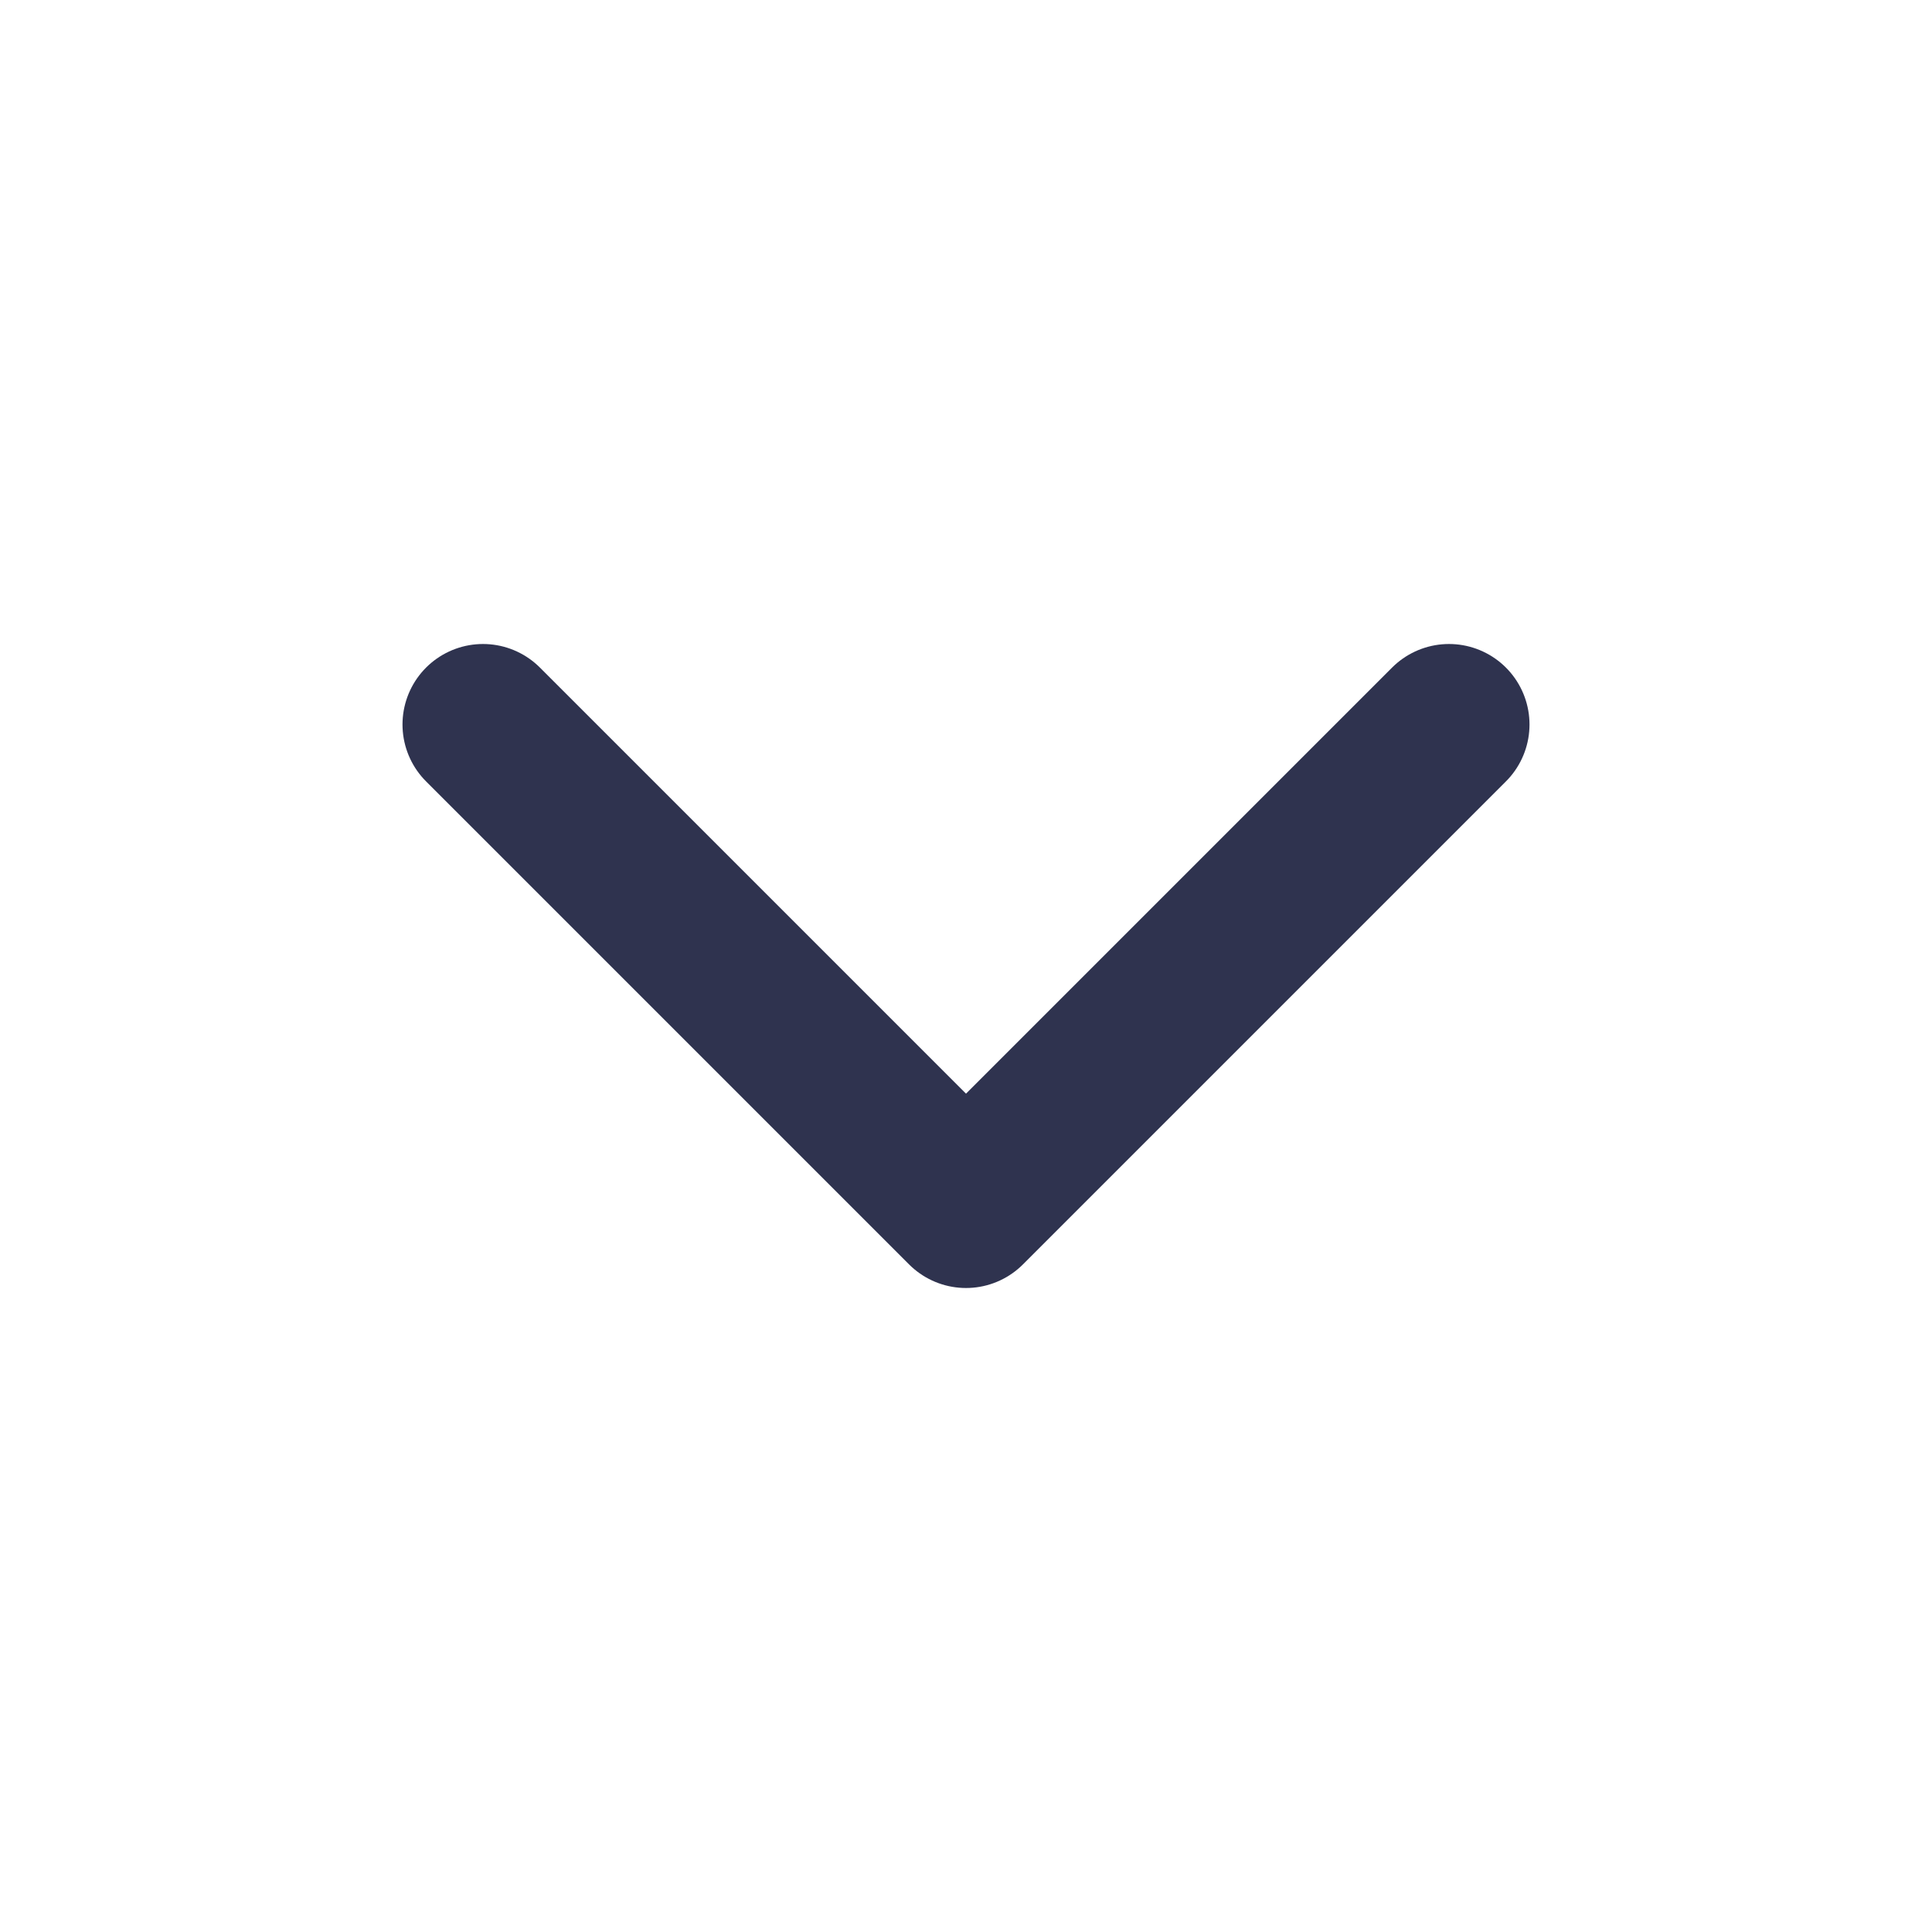
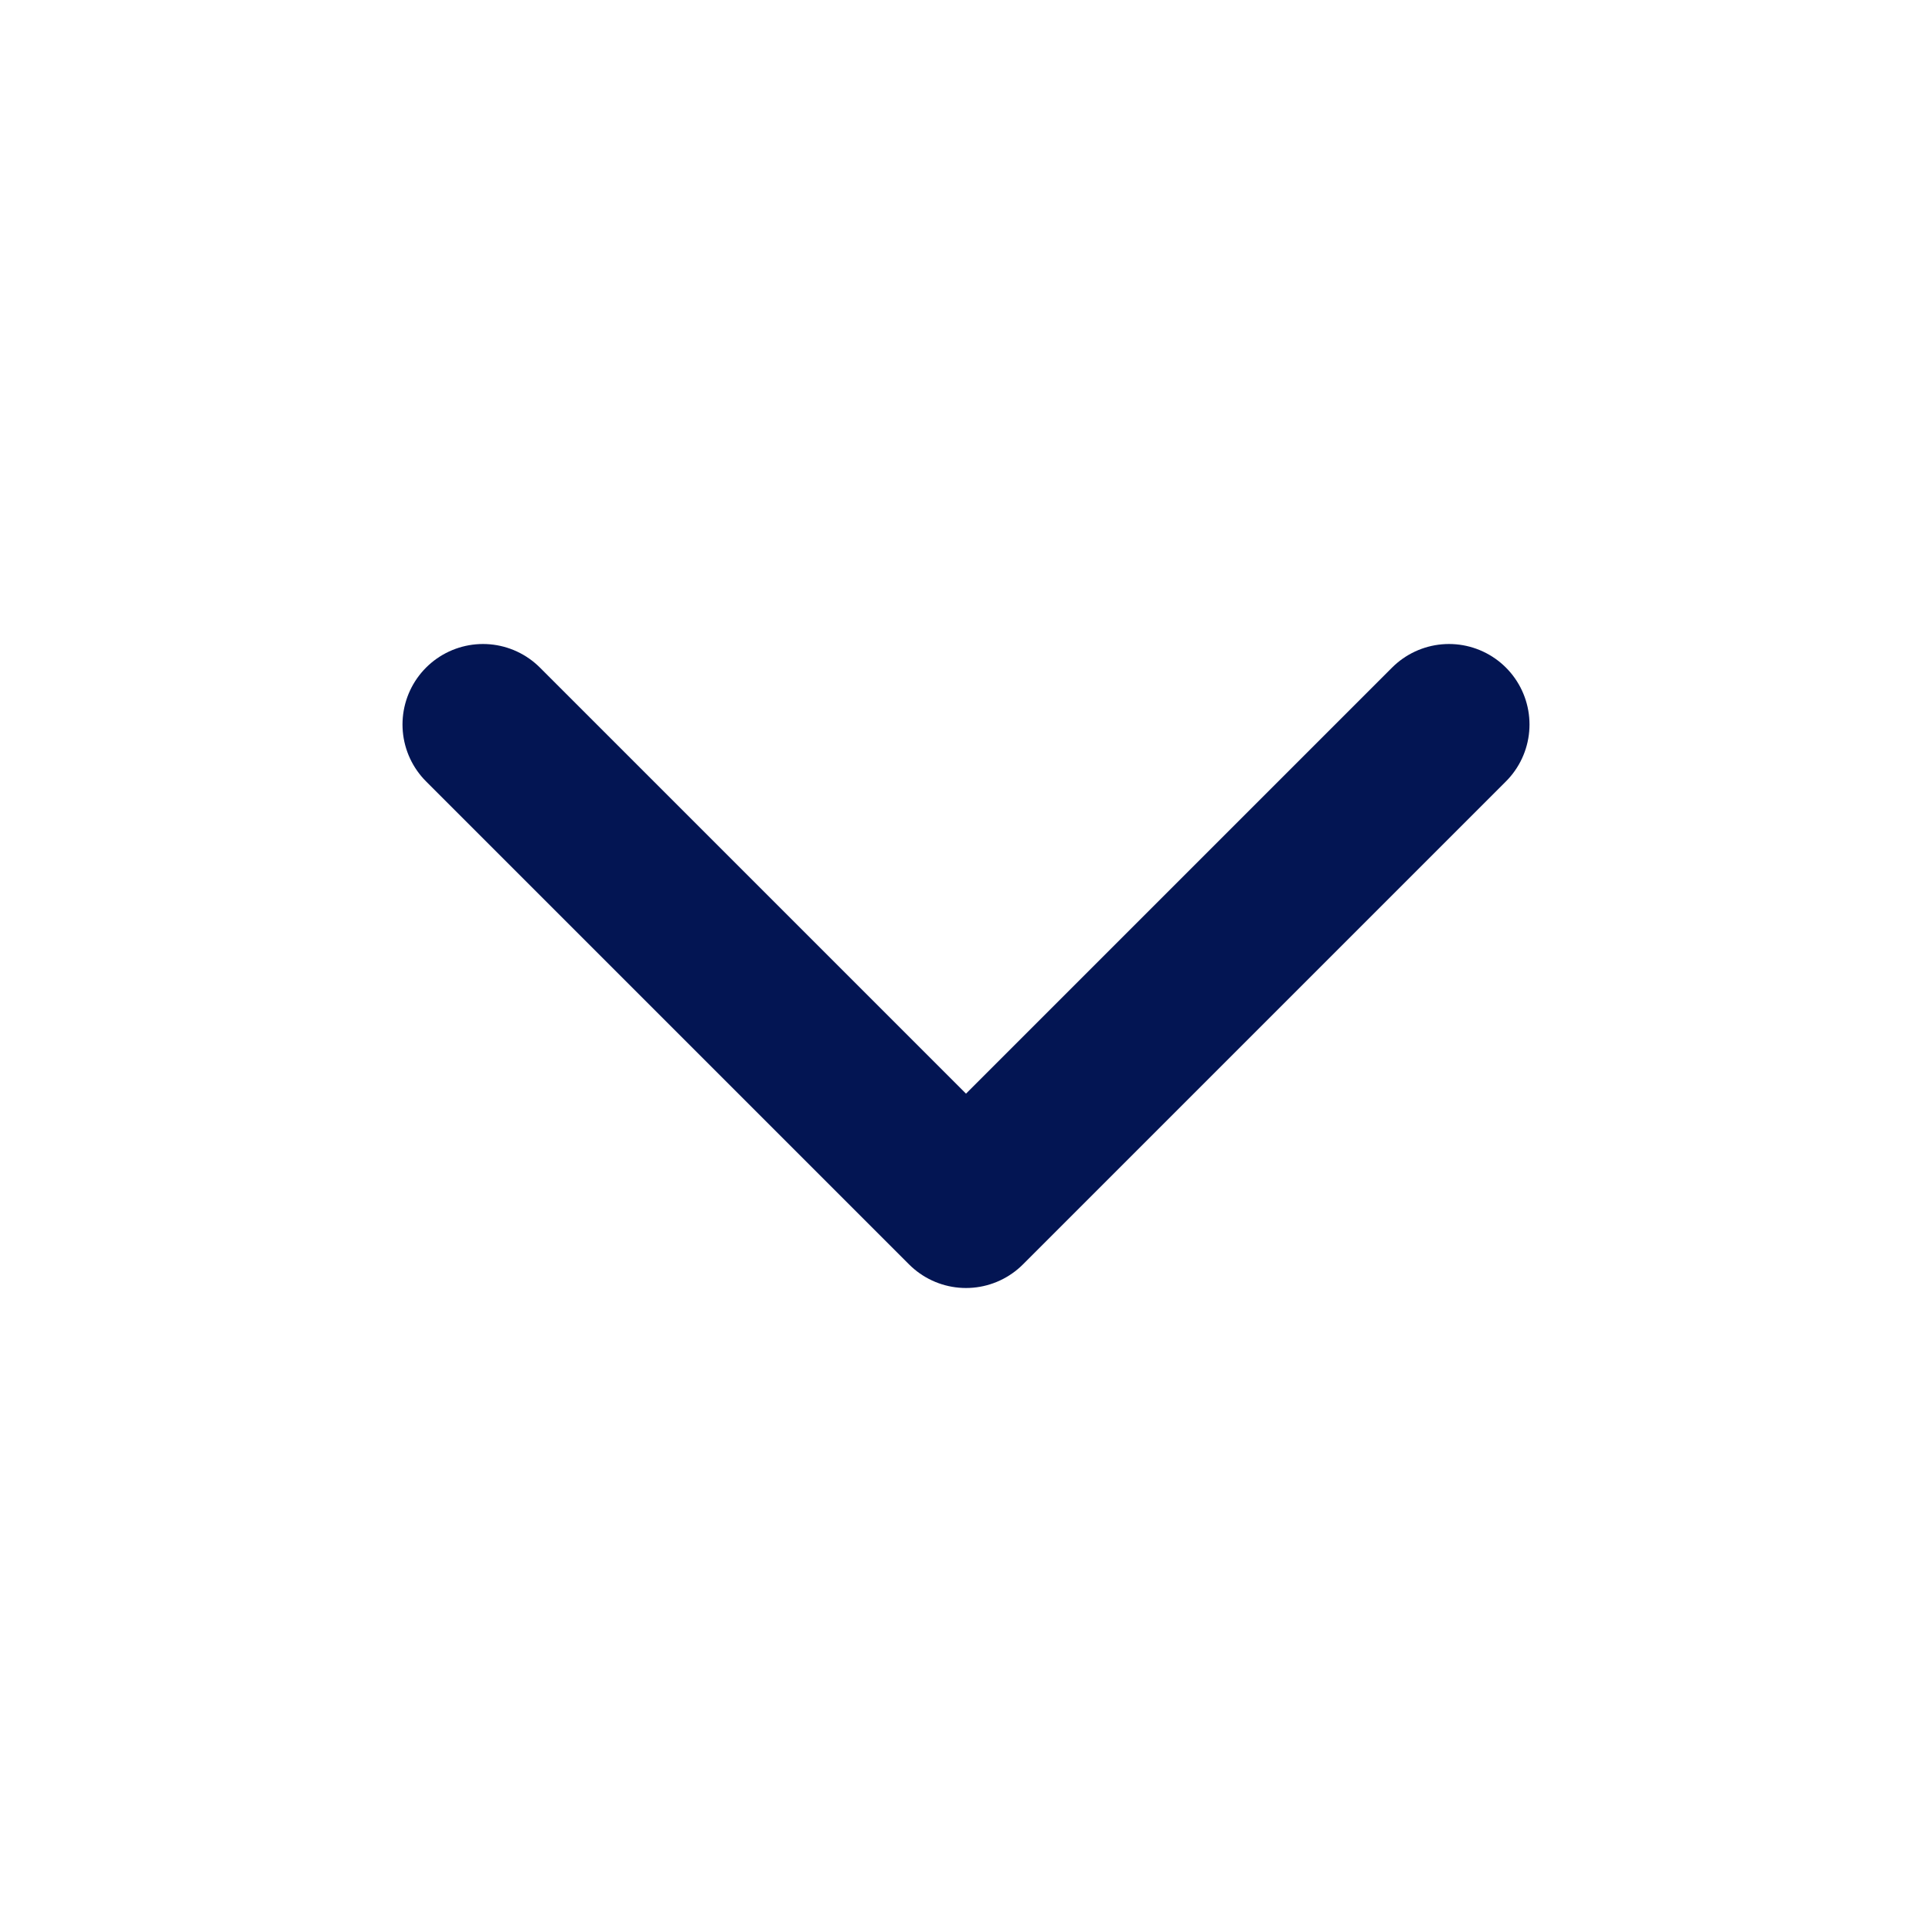
<svg xmlns="http://www.w3.org/2000/svg" viewBox="0 0 24 24" fill="none" stroke="currentColor" stroke-width="2" stroke-linecap="round" stroke-linejoin="round" class="feather feather-chevron-down">
-   <path stroke="#2F334F" d="M6 9l6 6 6-6" />
+   <path stroke="#031553" d="M6 9l6 6 6-6" />
</svg>
